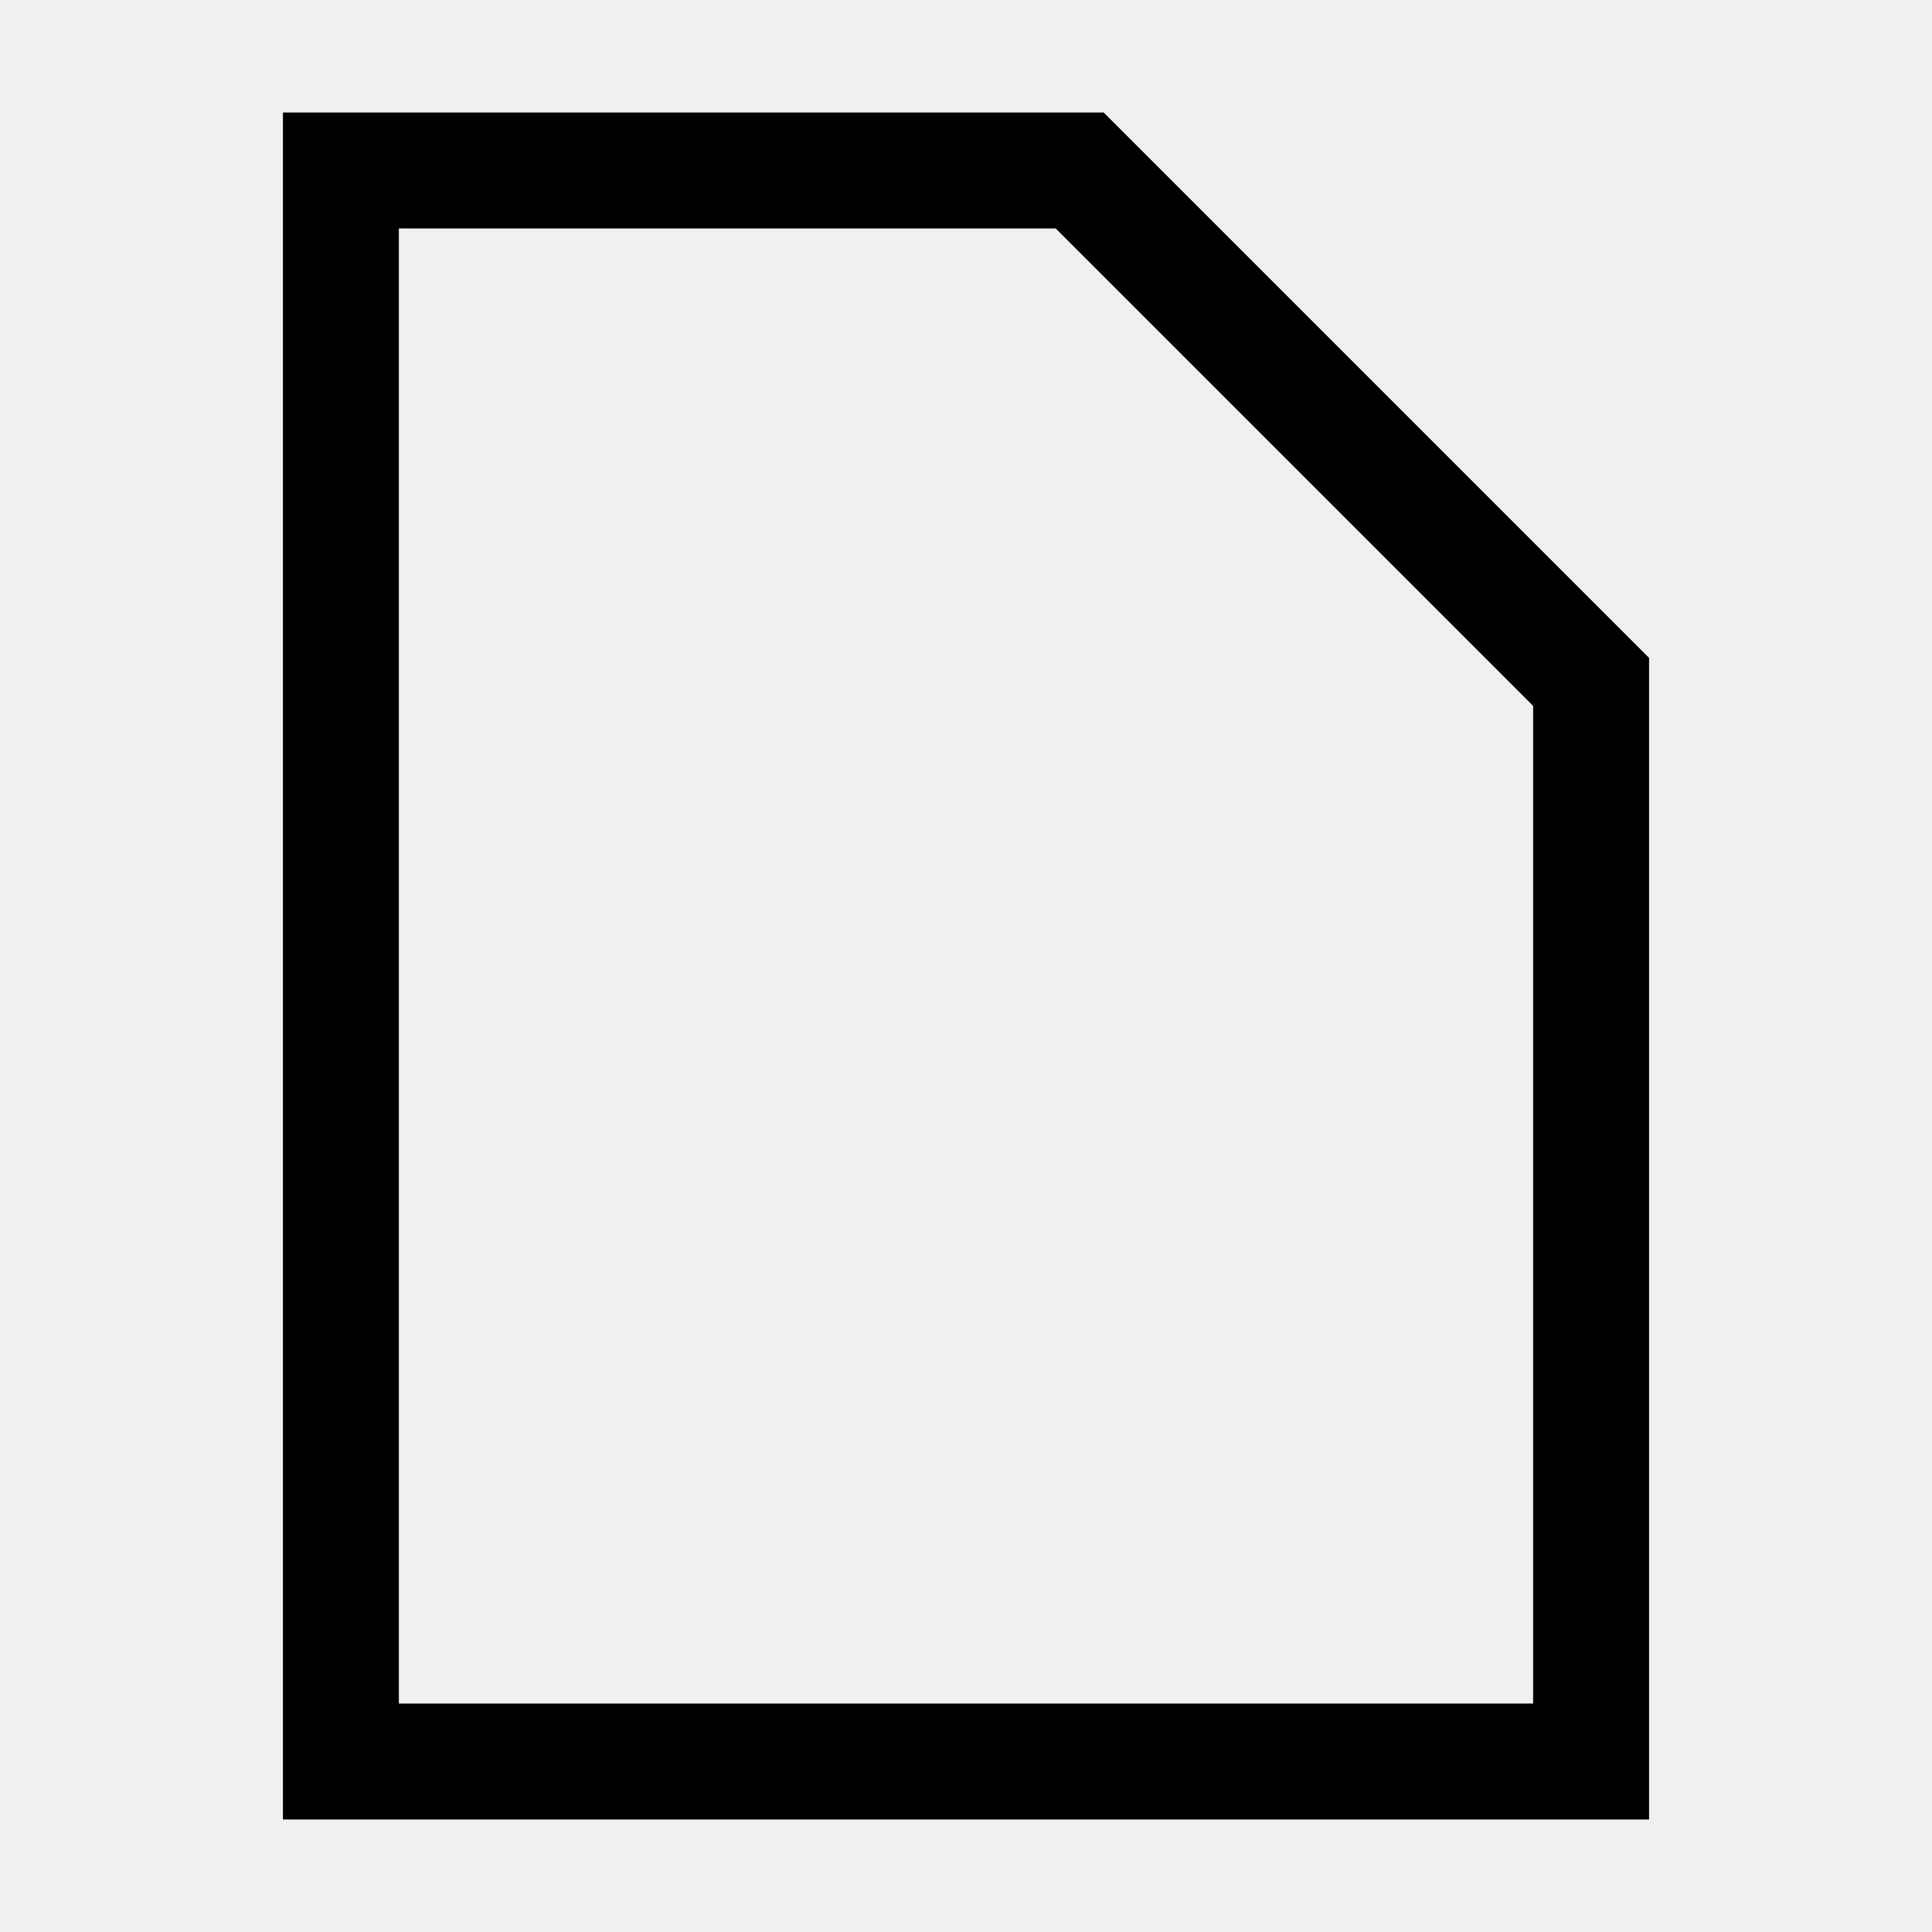
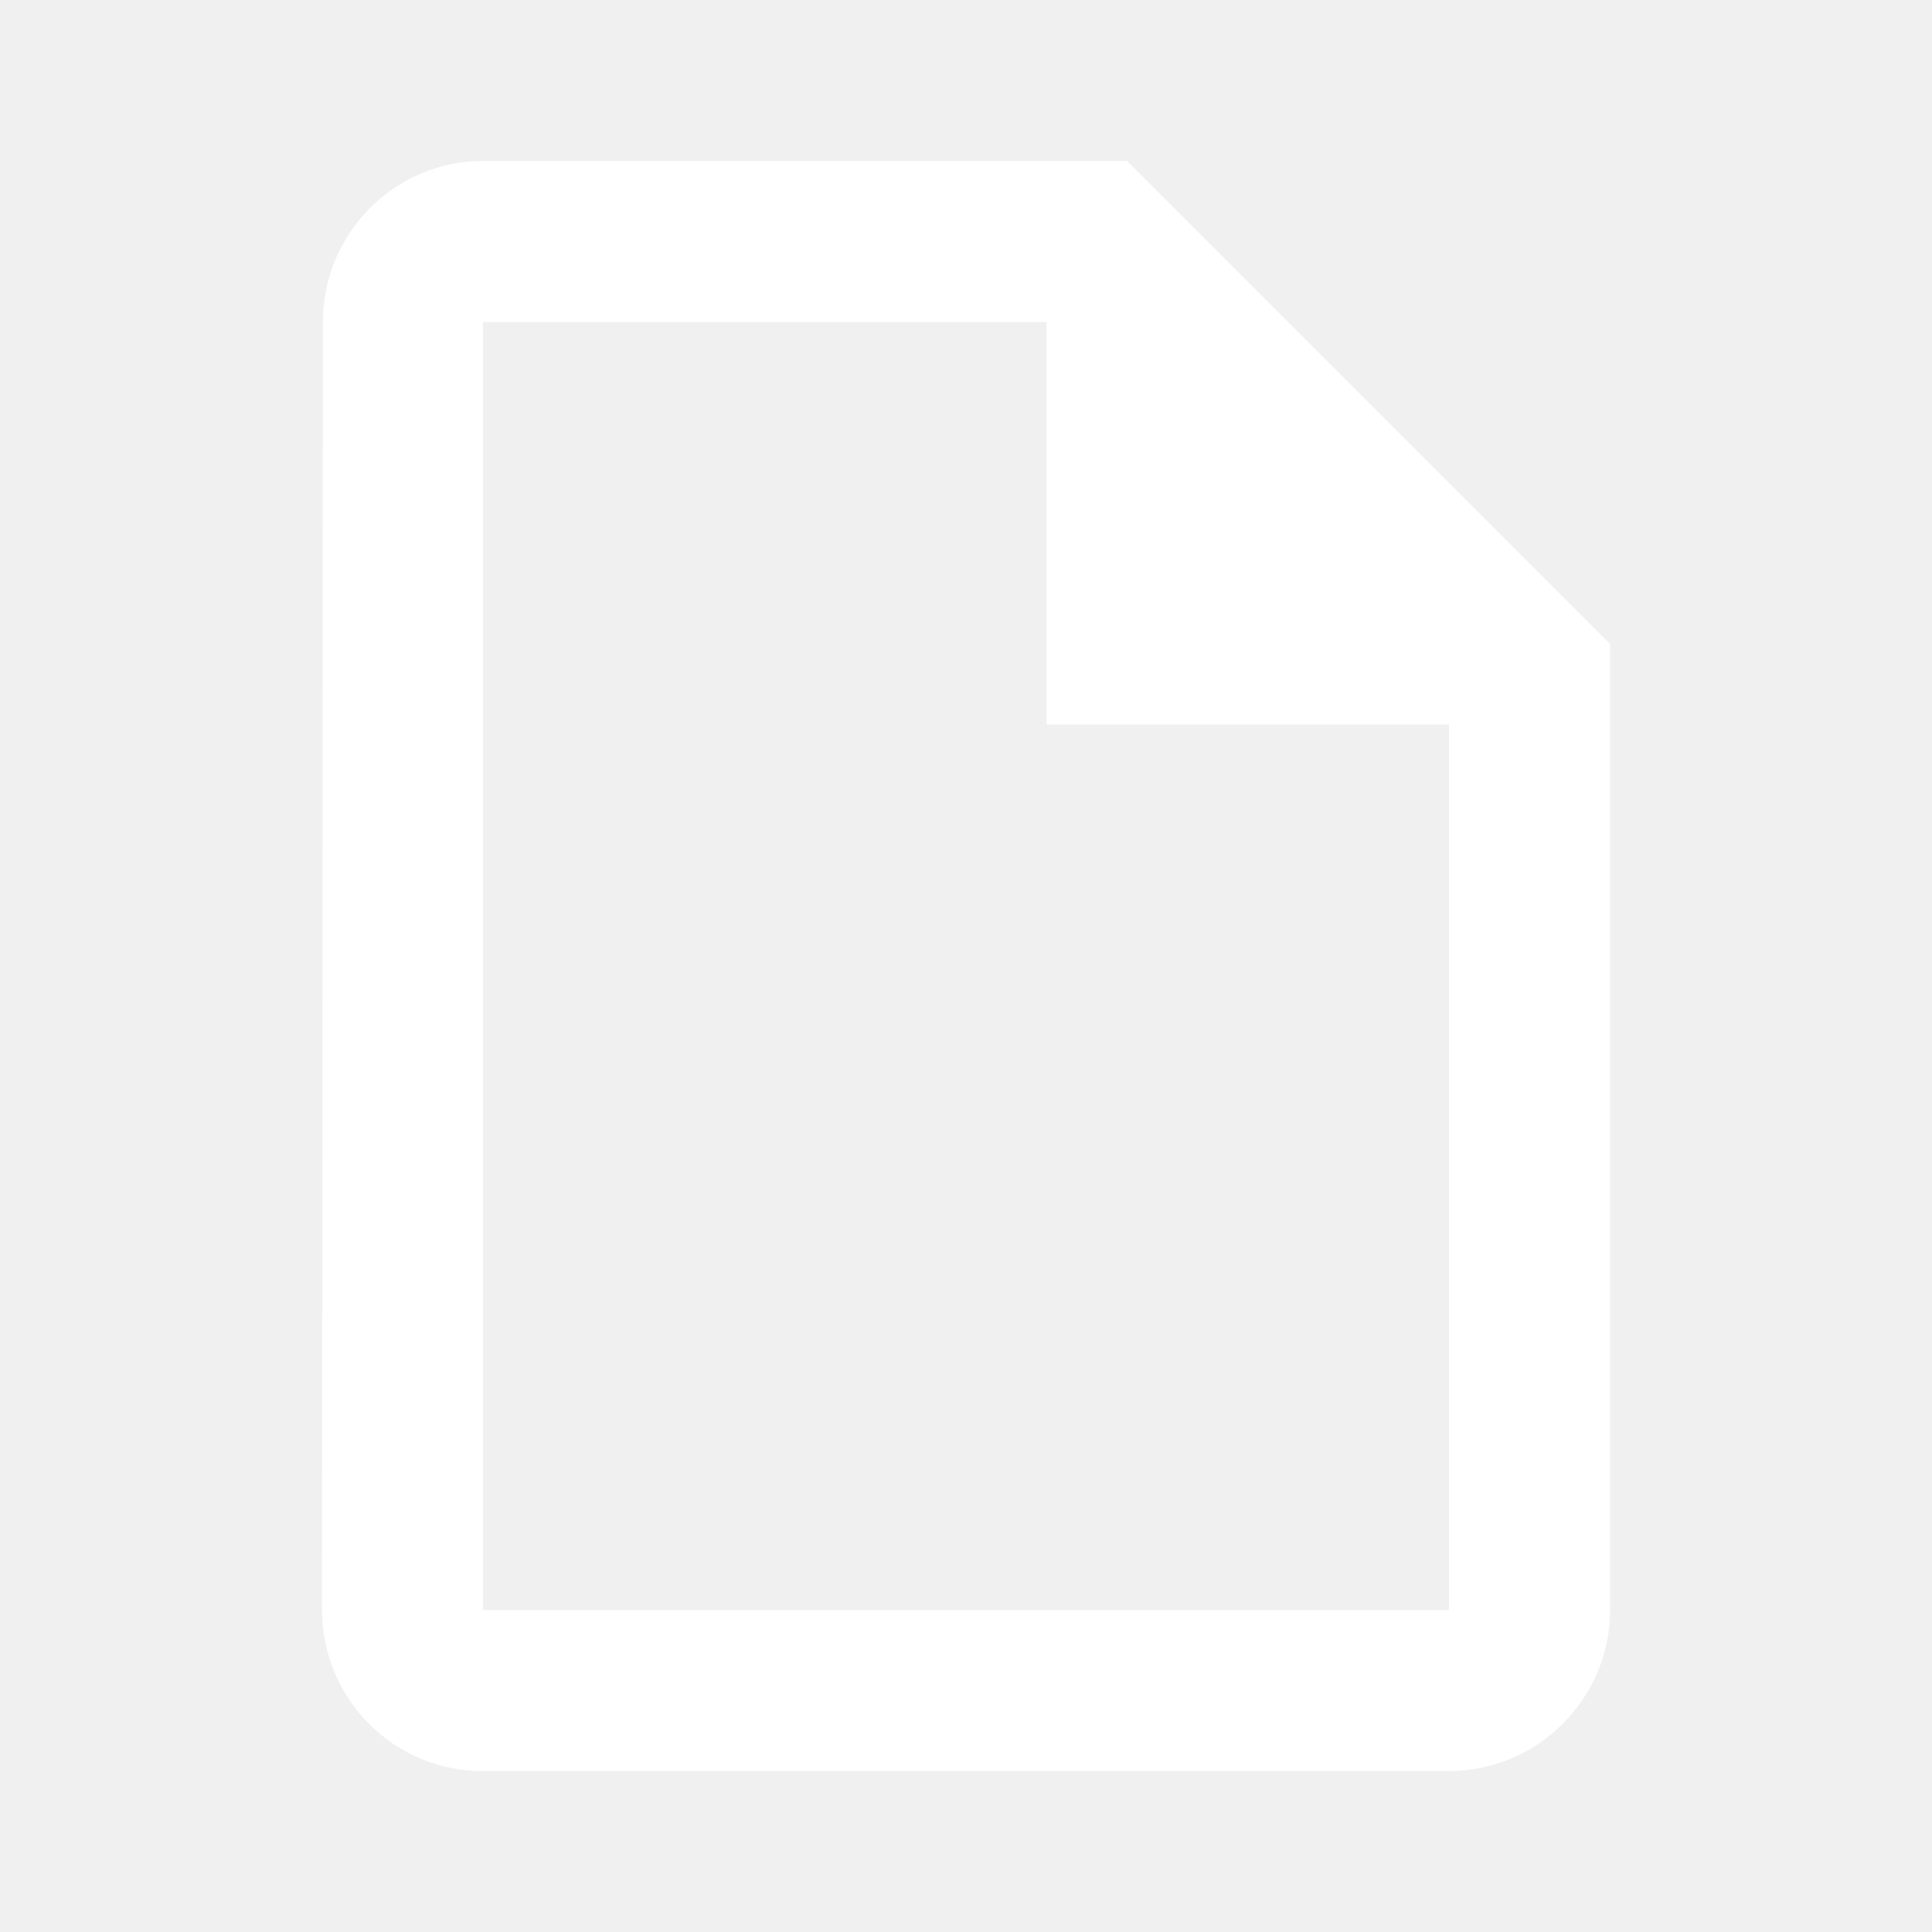
- <svg xmlns="http://www.w3.org/2000/svg" width="20" height="20" viewBox="0 0 20 20" fill="none">
-   <path d="M3.529 18.235V1.765H11.177L16.471 7.059V18.235H3.529Z" stroke="black" stroke-width="1.2" />
+ <svg xmlns="http://www.w3.org/2000/svg" width="16" height="16" viewBox="0 0 16 16" fill="none">
+   <path d="M9.334 1.333H4C3.267 1.333 2.674 1.933 2.674 2.667L2.667 13.333C2.667 14.067 3.26 14.667 3.994 14.667H12C12.734 14.667 13.334 14.067 13.334 13.333V5.333L9.334 1.333ZM4 13.333V2.667H8.667V6H12V13.333H4Z" fill="white" />
</svg>
